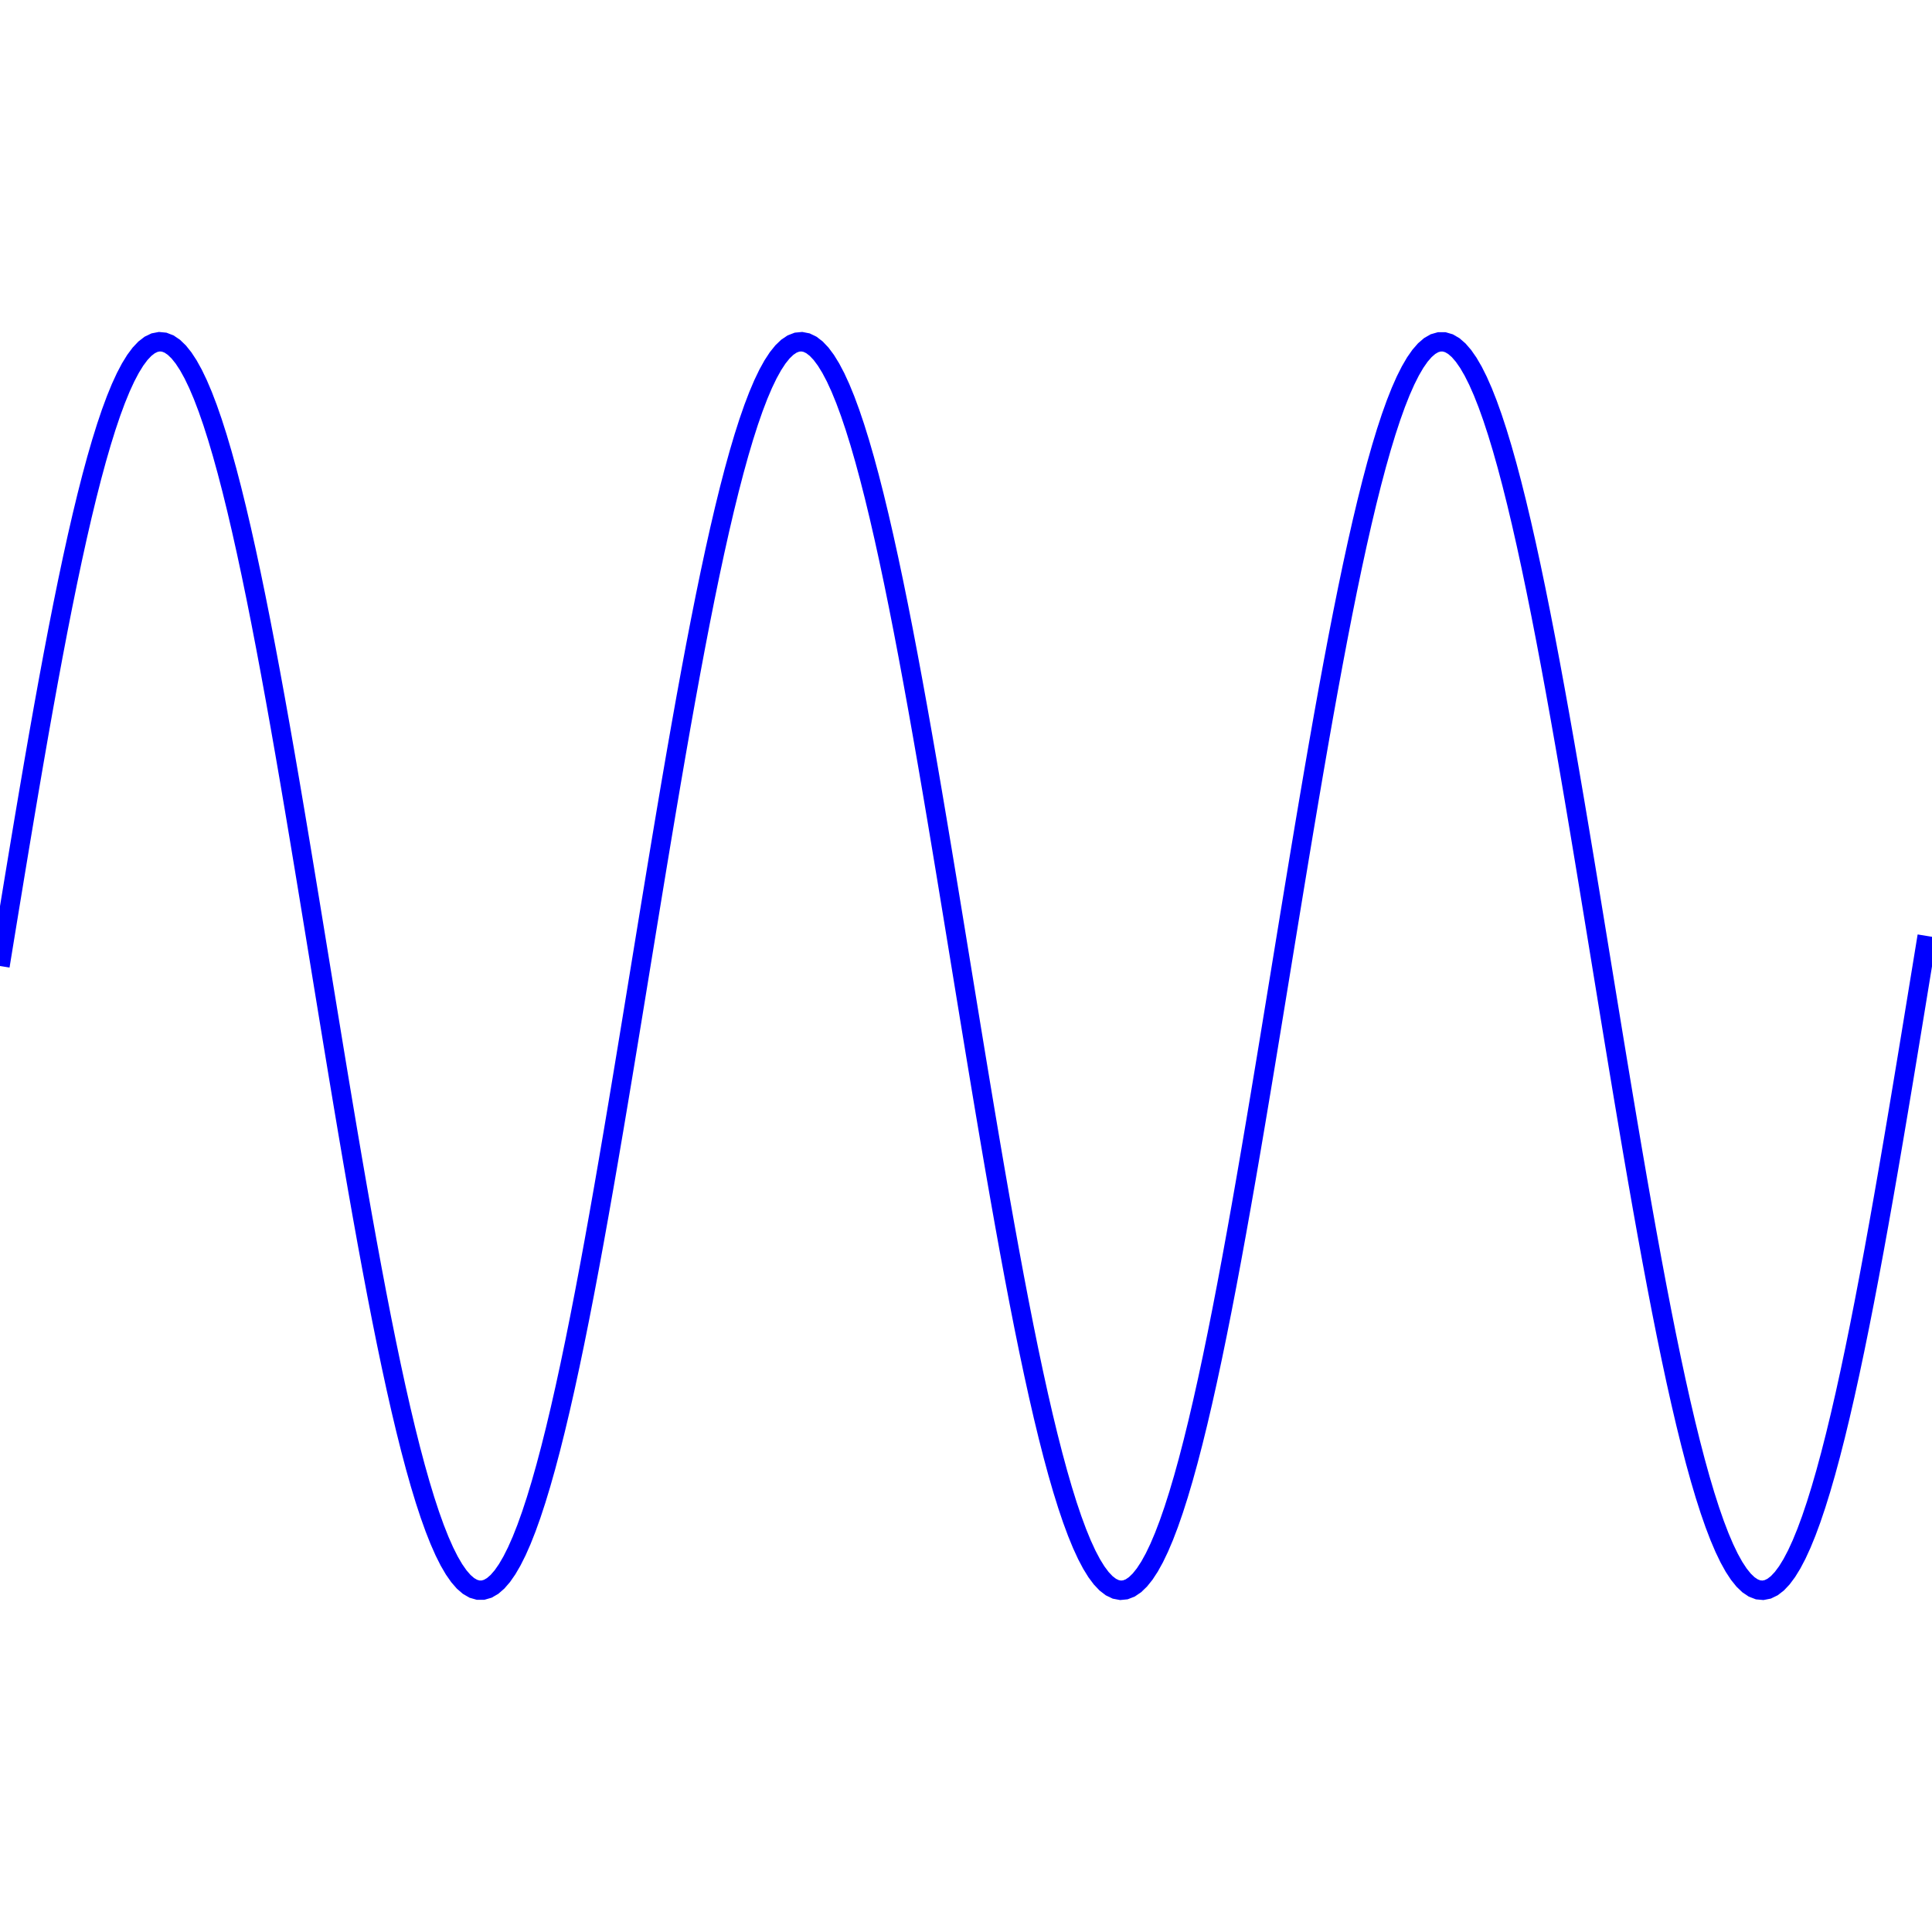
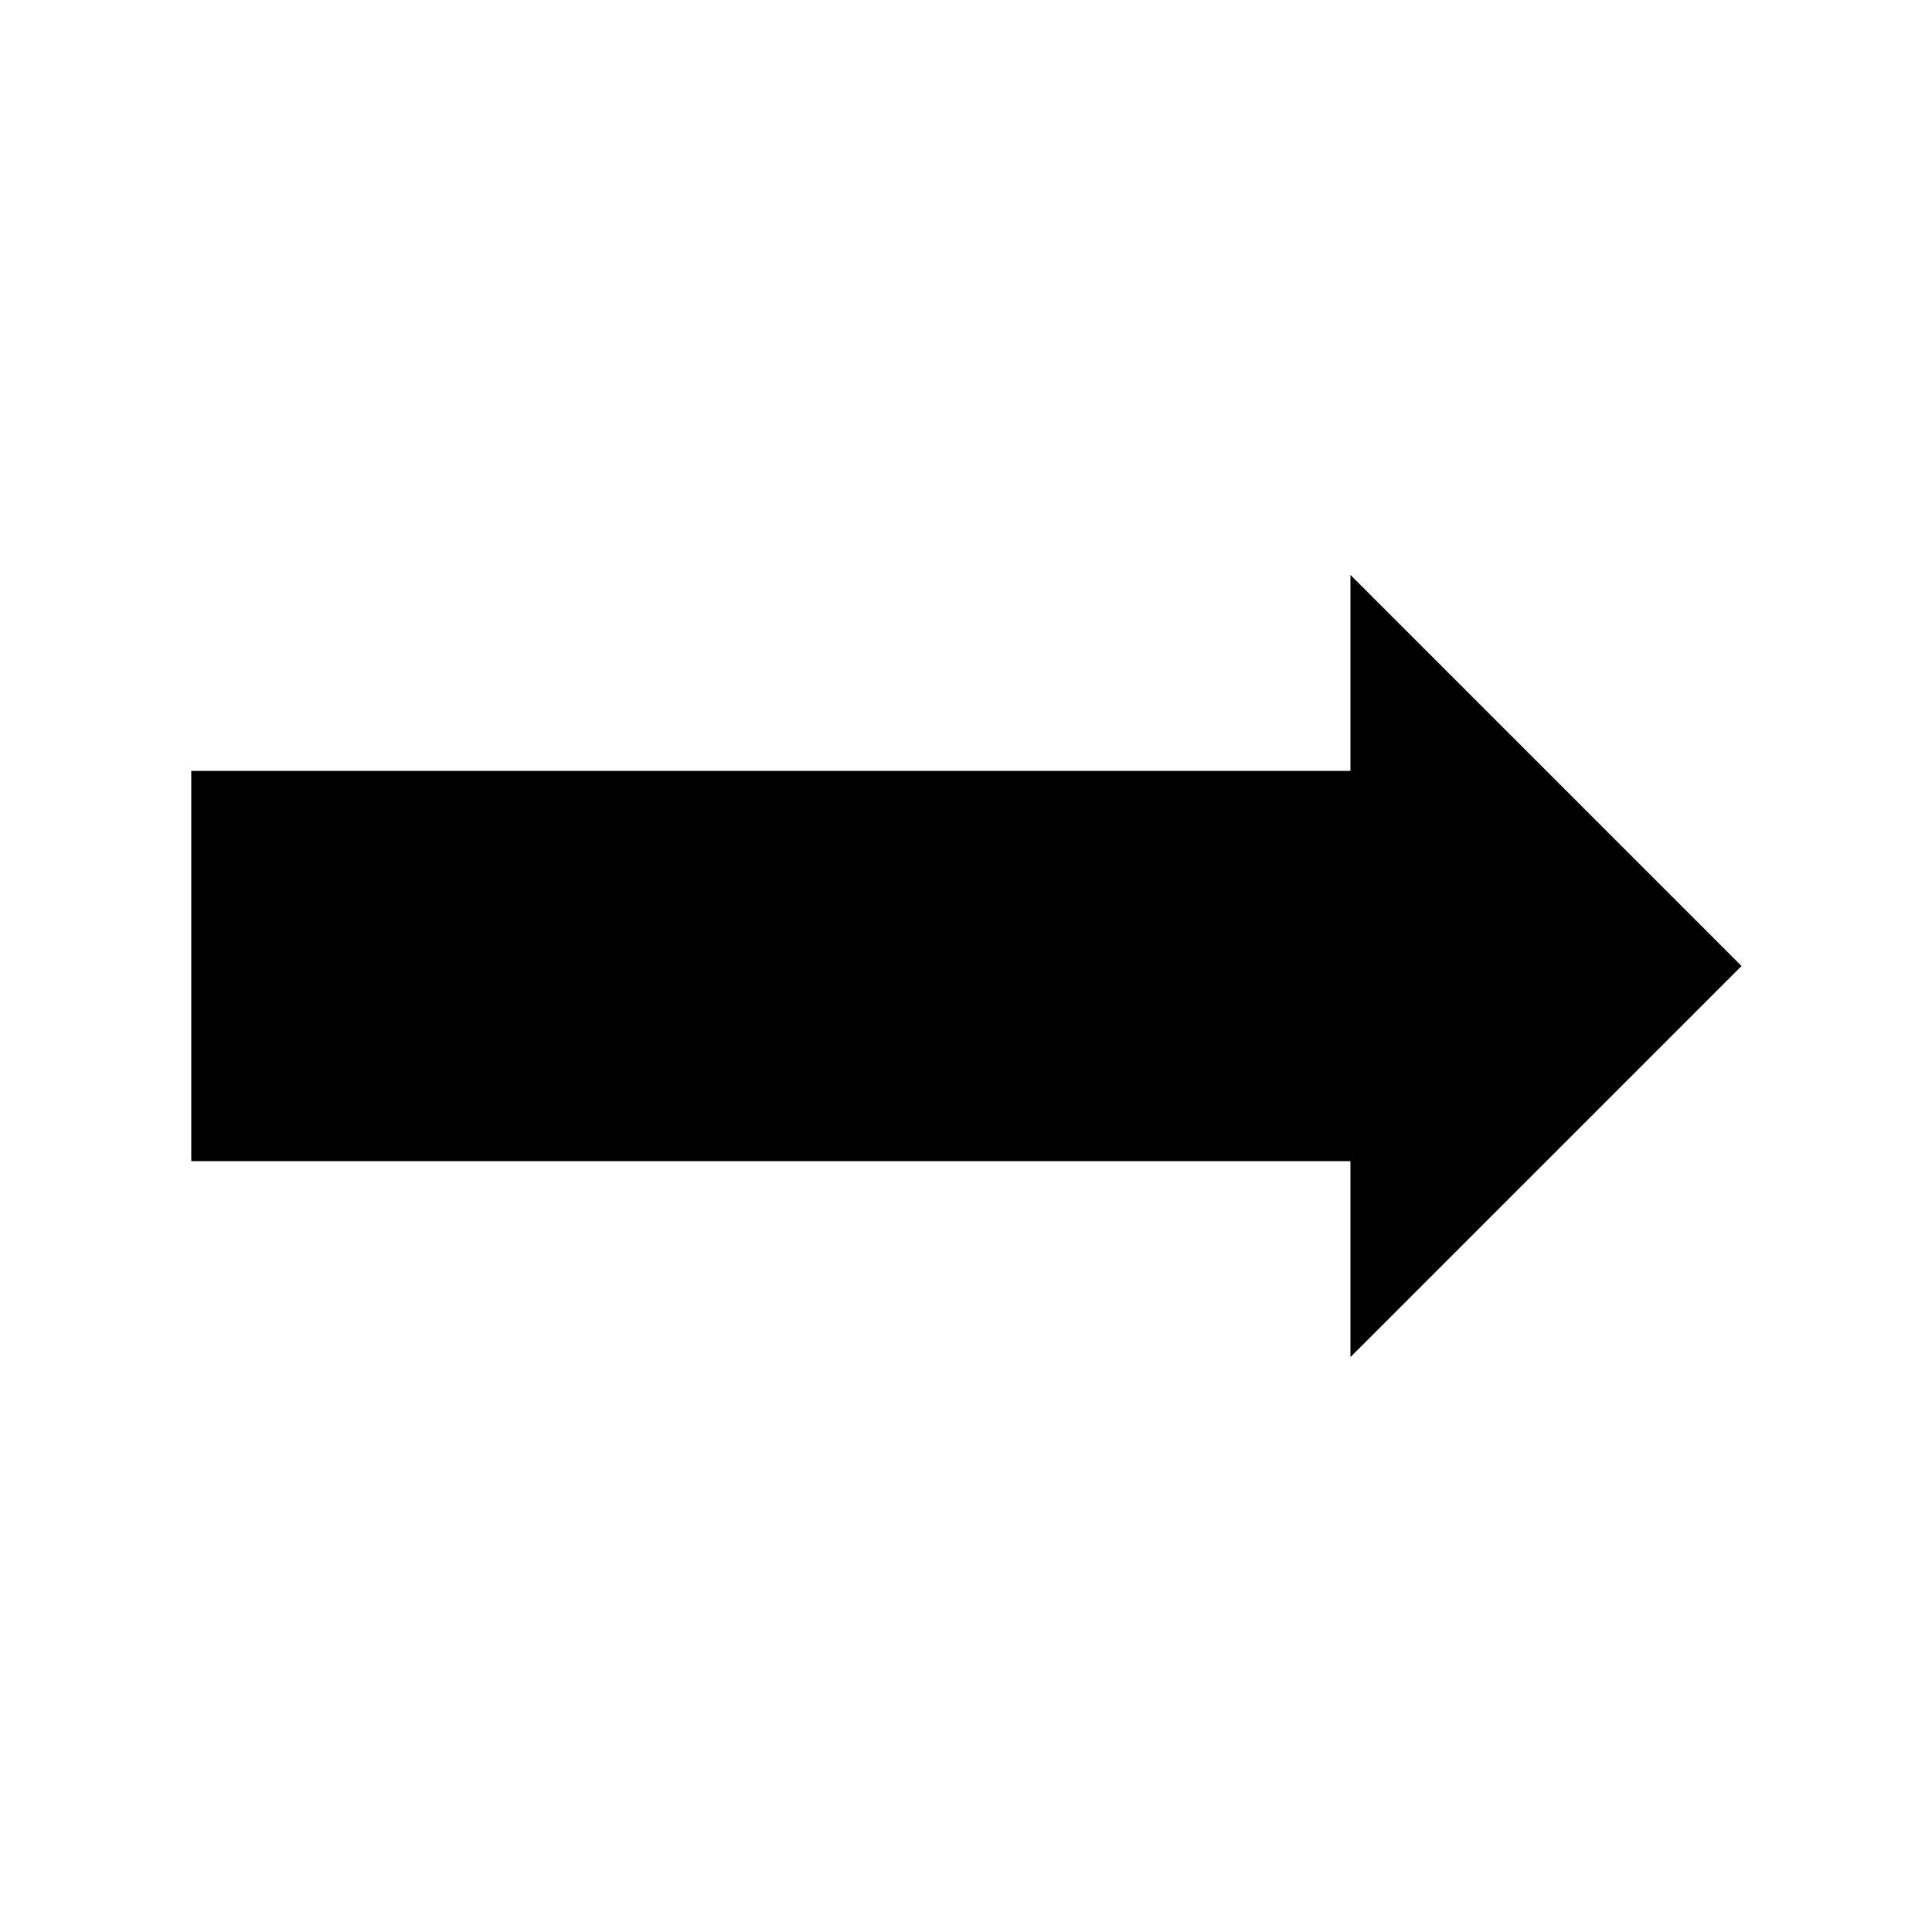
- <svg xmlns="http://www.w3.org/2000/svg" width="400" height="400" viewbox="0 0 400 400">
-   <path d="M0 200 L1 193.88 L2 187.774 L3 181.696 L4 175.658 L5 169.675 L6 163.76 L7 157.927 L8 152.187 L9 146.555 L10 141.043 L11 135.663 L12 130.427 L13 125.348 L14 120.436 L15 115.702 L16 111.157 L17 106.812 L18 102.675 L19 98.757 L20 95.066 L21 91.61 L22 88.398 L23 85.435 L24 82.73 L25 80.287 L26 78.113 L27 76.213 L28 74.59 L29 73.248 L30 72.191 L31 71.42 L32 70.938 L33 70.745 L34 70.842 L35 71.229 L36 71.904 L37 72.867 L38 74.115 L39 75.645 L40 77.454 L41 79.538 L42 81.892 L43 84.511 L44 87.389 L45 90.52 L46 93.896 L47 97.51 L48 101.354 L49 105.419 L50 109.697 L51 114.177 L52 118.849 L53 123.703 L54 128.729 L55 133.914 L56 139.248 L57 144.717 L58 150.311 L59 156.016 L60 161.82 L61 167.71 L62 173.672 L63 179.693 L64 185.759 L65 191.858 L66 197.974 L67 204.096 L68 210.208 L69 216.297 L70 222.35 L71 228.352 L72 234.291 L73 240.153 L74 245.925 L75 251.594 L76 257.147 L77 262.572 L78 267.857 L79 272.989 L80 277.958 L81 282.752 L82 287.361 L83 291.773 L84 295.98 L85 299.971 L86 303.738 L87 307.273 L88 310.567 L89 313.613 L90 316.404 L91 318.934 L92 321.197 L93 323.189 L94 324.904 L95 326.339 L96 327.491 L97 328.357 L98 328.935 L99 329.223 L100 329.222 L101 328.931 L102 328.351 L103 327.483 L104 326.33 L105 324.892 L106 323.175 L107 321.182 L108 318.916 L109 316.384 L110 313.591 L111 310.544 L112 307.248 L113 303.712 L114 299.943 L115 295.95 L116 291.742 L117 287.328 L118 282.718 L119 277.922 L120 272.952 L121 267.819 L122 262.533 L123 257.107 L124 251.553 L125 245.883 L126 240.11 L127 234.248 L128 228.308 L129 222.305 L130 216.252 L131 210.163 L132 204.051 L133 197.929 L134 191.813 L135 185.715 L136 179.648 L137 173.628 L138 167.666 L139 161.777 L140 155.974 L141 150.27 L142 144.677 L143 139.208 L144 133.875 L145 128.691 L146 123.667 L147 118.814 L148 114.143 L149 109.665 L150 105.389 L151 101.325 L152 97.483 L153 93.87 L154 90.496 L155 87.367 L156 84.491 L157 81.874 L158 79.522 L159 77.44 L160 75.633 L161 74.104 L162 72.859 L163 71.898 L164 71.225 L165 70.84 L166 70.745 L167 70.94 L168 71.425 L169 72.198 L170 73.257 L171 74.601 L172 76.226 L173 78.128 L174 80.304 L175 82.749 L176 85.456 L177 88.42 L178 91.635 L179 95.092 L180 98.785 L181 102.705 L182 106.843 L183 111.19 L184 115.736 L185 120.471 L186 125.384 L187 130.465 L188 135.702 L189 141.083 L190 146.596 L191 152.229 L192 157.969 L193 163.803 L194 169.719 L195 175.702 L196 181.74 L197 187.819 L198 193.925 L199 200.045 L200 206.165 L201 212.27 L202 218.349 L203 224.386 L204 230.369 L205 236.283 L206 242.116 L207 247.854 L208 253.486 L209 258.997 L210 264.376 L211 269.61 L212 274.689 L213 279.6 L214 284.332 L215 288.876 L216 293.22 L217 297.354 L218 301.271 L219 304.96 L220 308.414 L221 311.625 L222 314.586 L223 317.289 L224 319.73 L225 321.902 L226 323.8 L227 325.421 L228 326.761 L229 327.816 L230 328.584 L231 329.065 L232 329.255 L233 329.156 L234 328.768 L235 328.09 L236 327.125 L237 325.875 L238 324.343 L239 322.532 L240 320.446 L241 318.09 L242 315.469 L243 312.589 L244 309.456 L245 306.078 L246 302.462 L247 298.617 L248 294.55 L249 290.271 L250 285.79 L251 281.116 L252 276.26 L253 271.234 L254 266.047 L255 260.713 L256 255.242 L257 249.647 L258 243.941 L259 238.137 L260 232.247 L261 226.284 L262 220.263 L263 214.196 L264 208.097 L265 201.981 L266 195.859 L267 189.747 L268 183.659 L269 177.606 L270 171.604 L271 165.666 L272 159.804 L273 154.033 L274 148.365 L275 142.813 L276 137.389 L277 132.105 L278 126.973 L279 122.006 L280 117.213 L281 112.606 L282 108.195 L283 103.99 L284 100 L285 96.235 L286 92.702 L287 89.41 L288 86.366 L289 83.577 L290 81.048 L291 78.787 L292 76.798 L293 75.084 L294 73.651 L295 72.502 L296 71.638 L297 71.062 L298 70.776 L299 70.779 L300 71.072 L301 71.654 L302 72.524 L303 73.68 L304 75.119 L305 76.838 L306 78.834 L307 81.101 L308 83.635 L309 86.43 L310 89.48 L311 92.777 L312 96.315 L313 100.086 L314 104.08 L315 108.29 L316 112.706 L317 117.317 L318 122.113 L319 127.085 L320 132.22 L321 137.507 L322 142.934 L323 148.489 L324 154.159 L325 159.933 L326 165.796 L327 171.736 L328 177.739 L329 183.792 L330 189.882 L331 195.994 L332 202.115 L333 208.232 L334 214.33 L335 220.396 L336 226.416 L337 232.377 L338 238.266 L339 244.068 L340 249.772 L341 255.364 L342 260.832 L343 266.163 L344 271.346 L345 276.369 L346 281.221 L347 285.891 L348 290.368 L349 294.642 L350 298.704 L351 302.545 L352 306.155 L353 309.528 L354 312.655 L355 315.529 L356 318.144 L357 320.495 L358 322.575 L359 324.38 L360 325.906 L361 327.149 L362 328.108 L363 328.779 L364 329.162 L365 329.254 L366 329.057 L367 328.571 L368 327.796 L369 326.734 L370 325.388 L371 323.761 L372 321.857 L373 319.679 L374 317.232 L375 314.523 L376 311.557 L377 308.341 L378 304.882 L379 301.187 L380 297.266 L381 293.126 L382 288.778 L383 284.23 L384 279.494 L385 274.579 L386 269.497 L387 264.259 L388 258.877 L389 253.363 L390 247.729 L391 241.988 L392 236.153 L393 230.237 L394 224.254 L395 218.215 L396 212.136 L397 206.03 L398 199.91 L399 193.79 " stroke="blue" stroke-width="4" fill="none" />
+ <svg xmlns="http://www.w3.org/2000/svg" width="500" height="500" viewbox="0 0 500 500">
+   <path d="M50 250 L50 200 L250 200 L350 200 L350 150 L400 200 L450 250 L400 300 L350 350 L350 300 L150 300 L50 300 L50 250 Z" stroke="black" stroke-width="1" fill="black" />
</svg>
